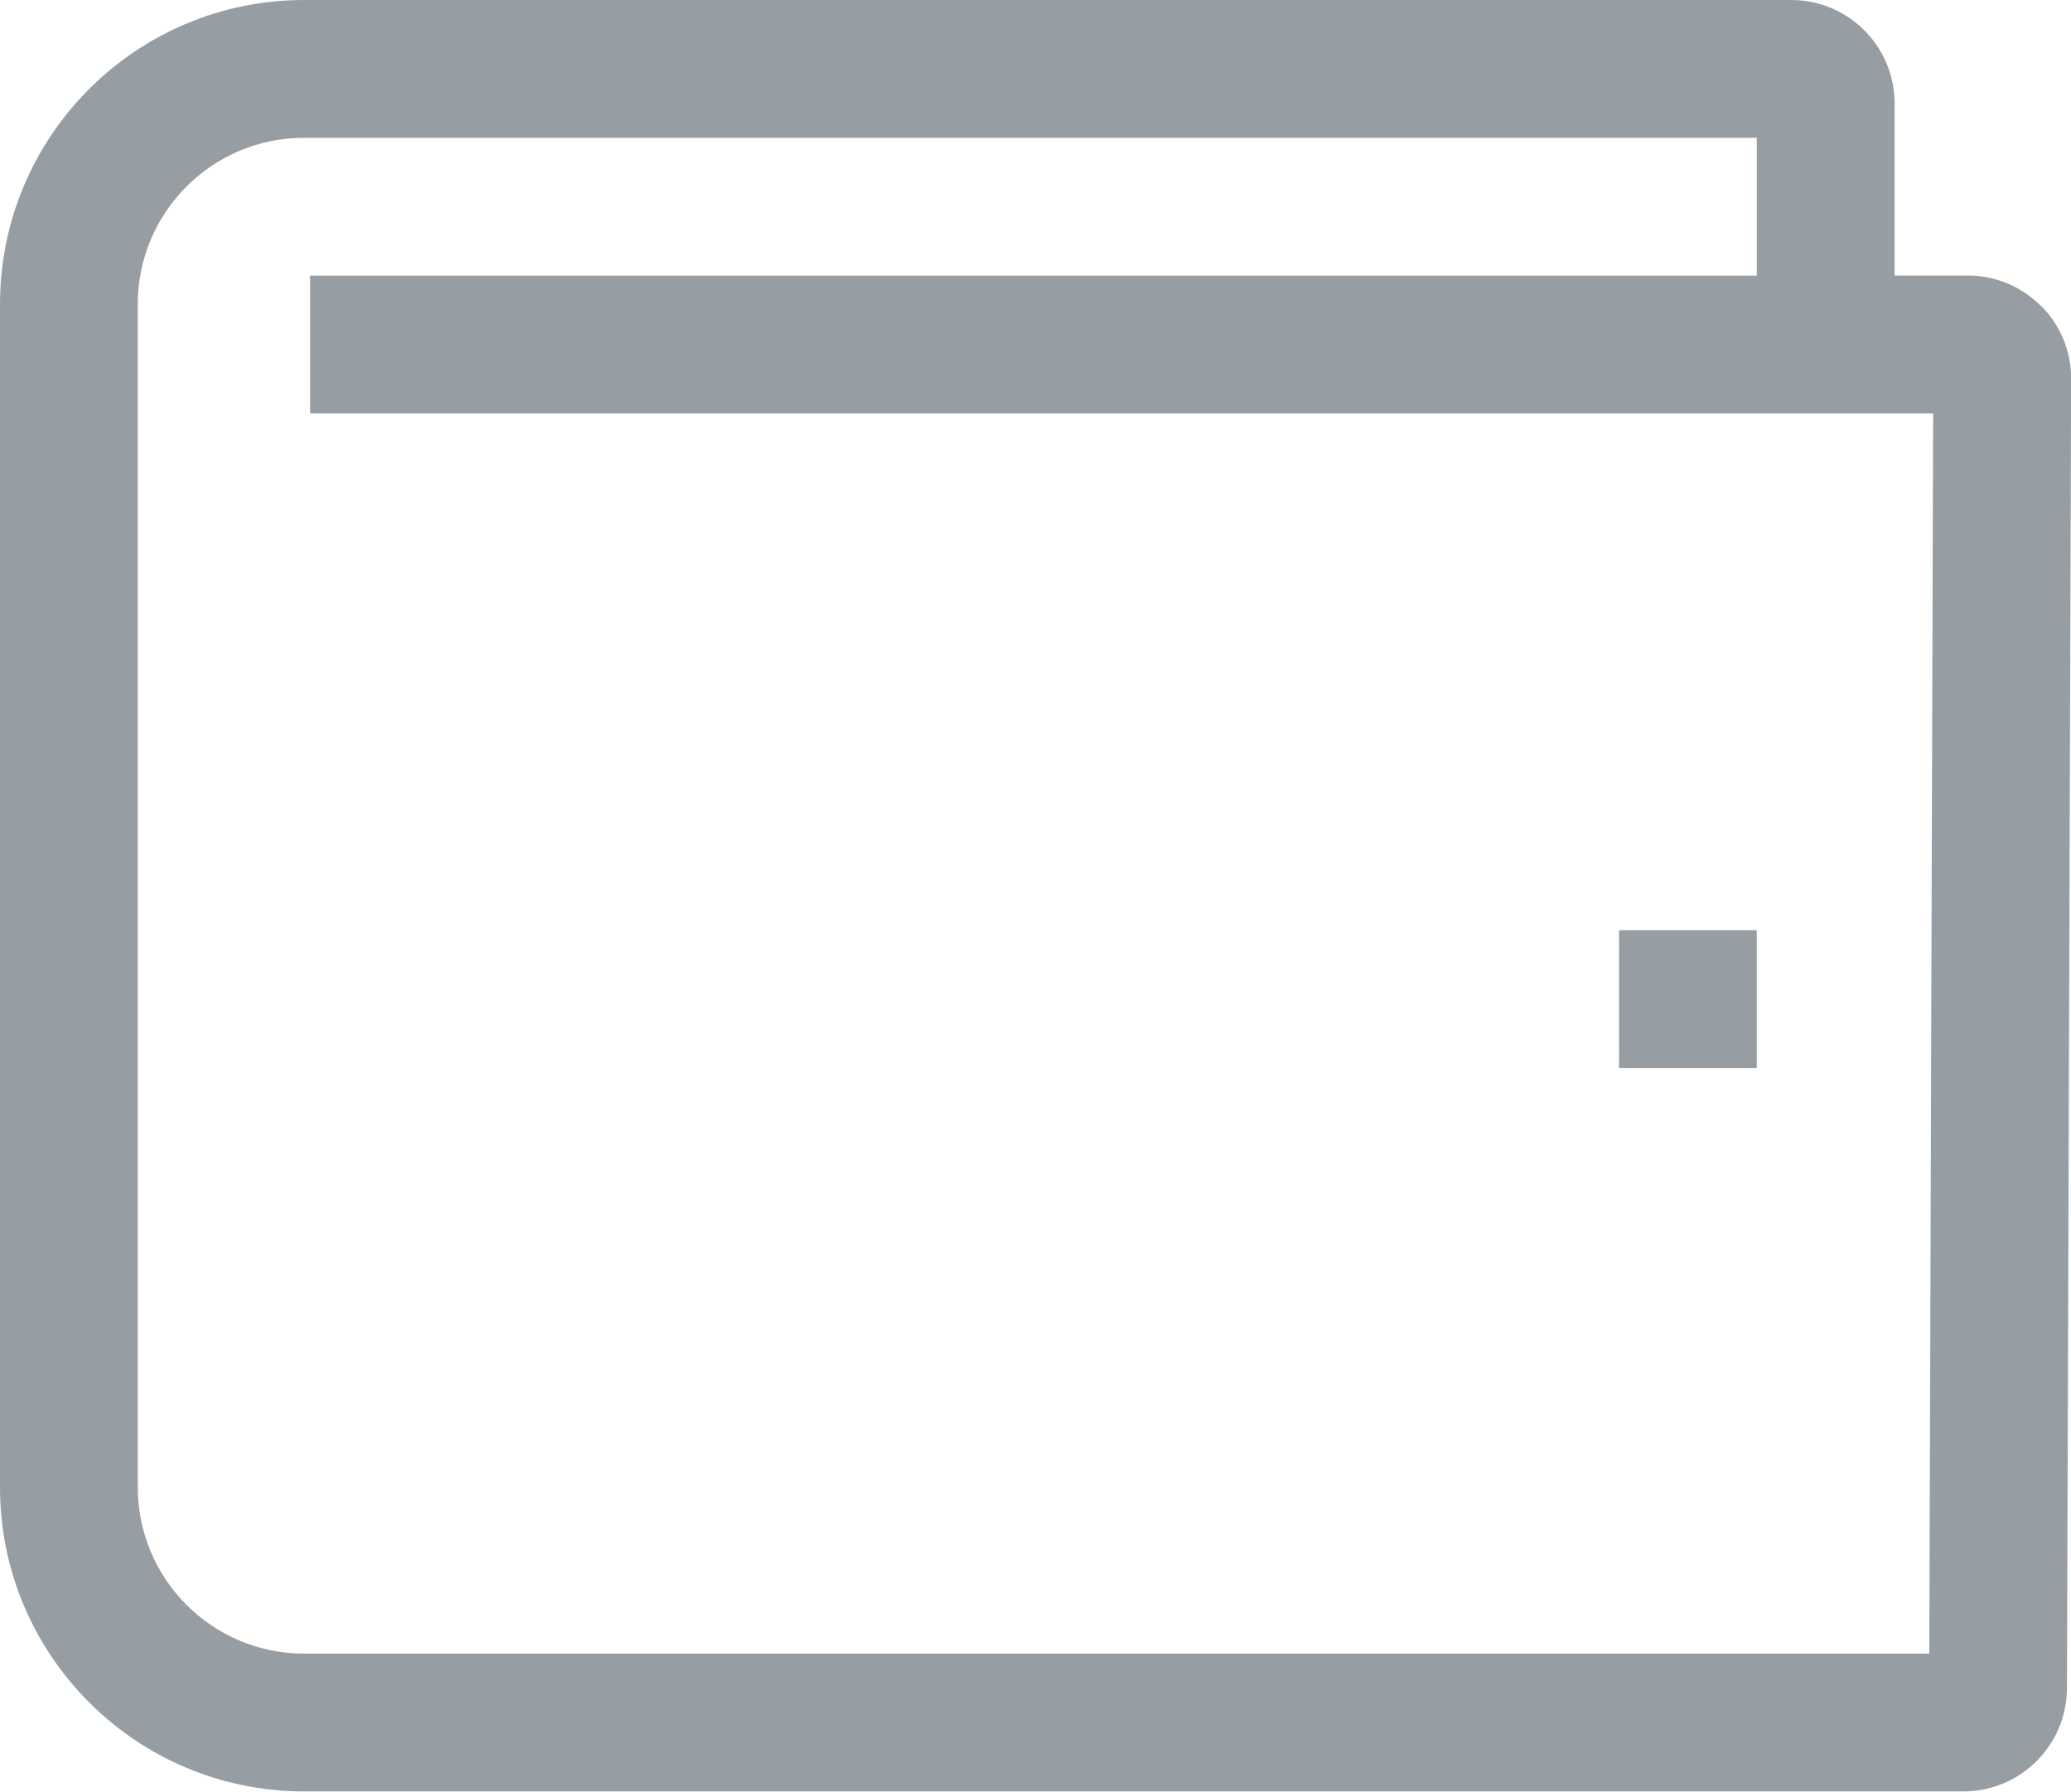
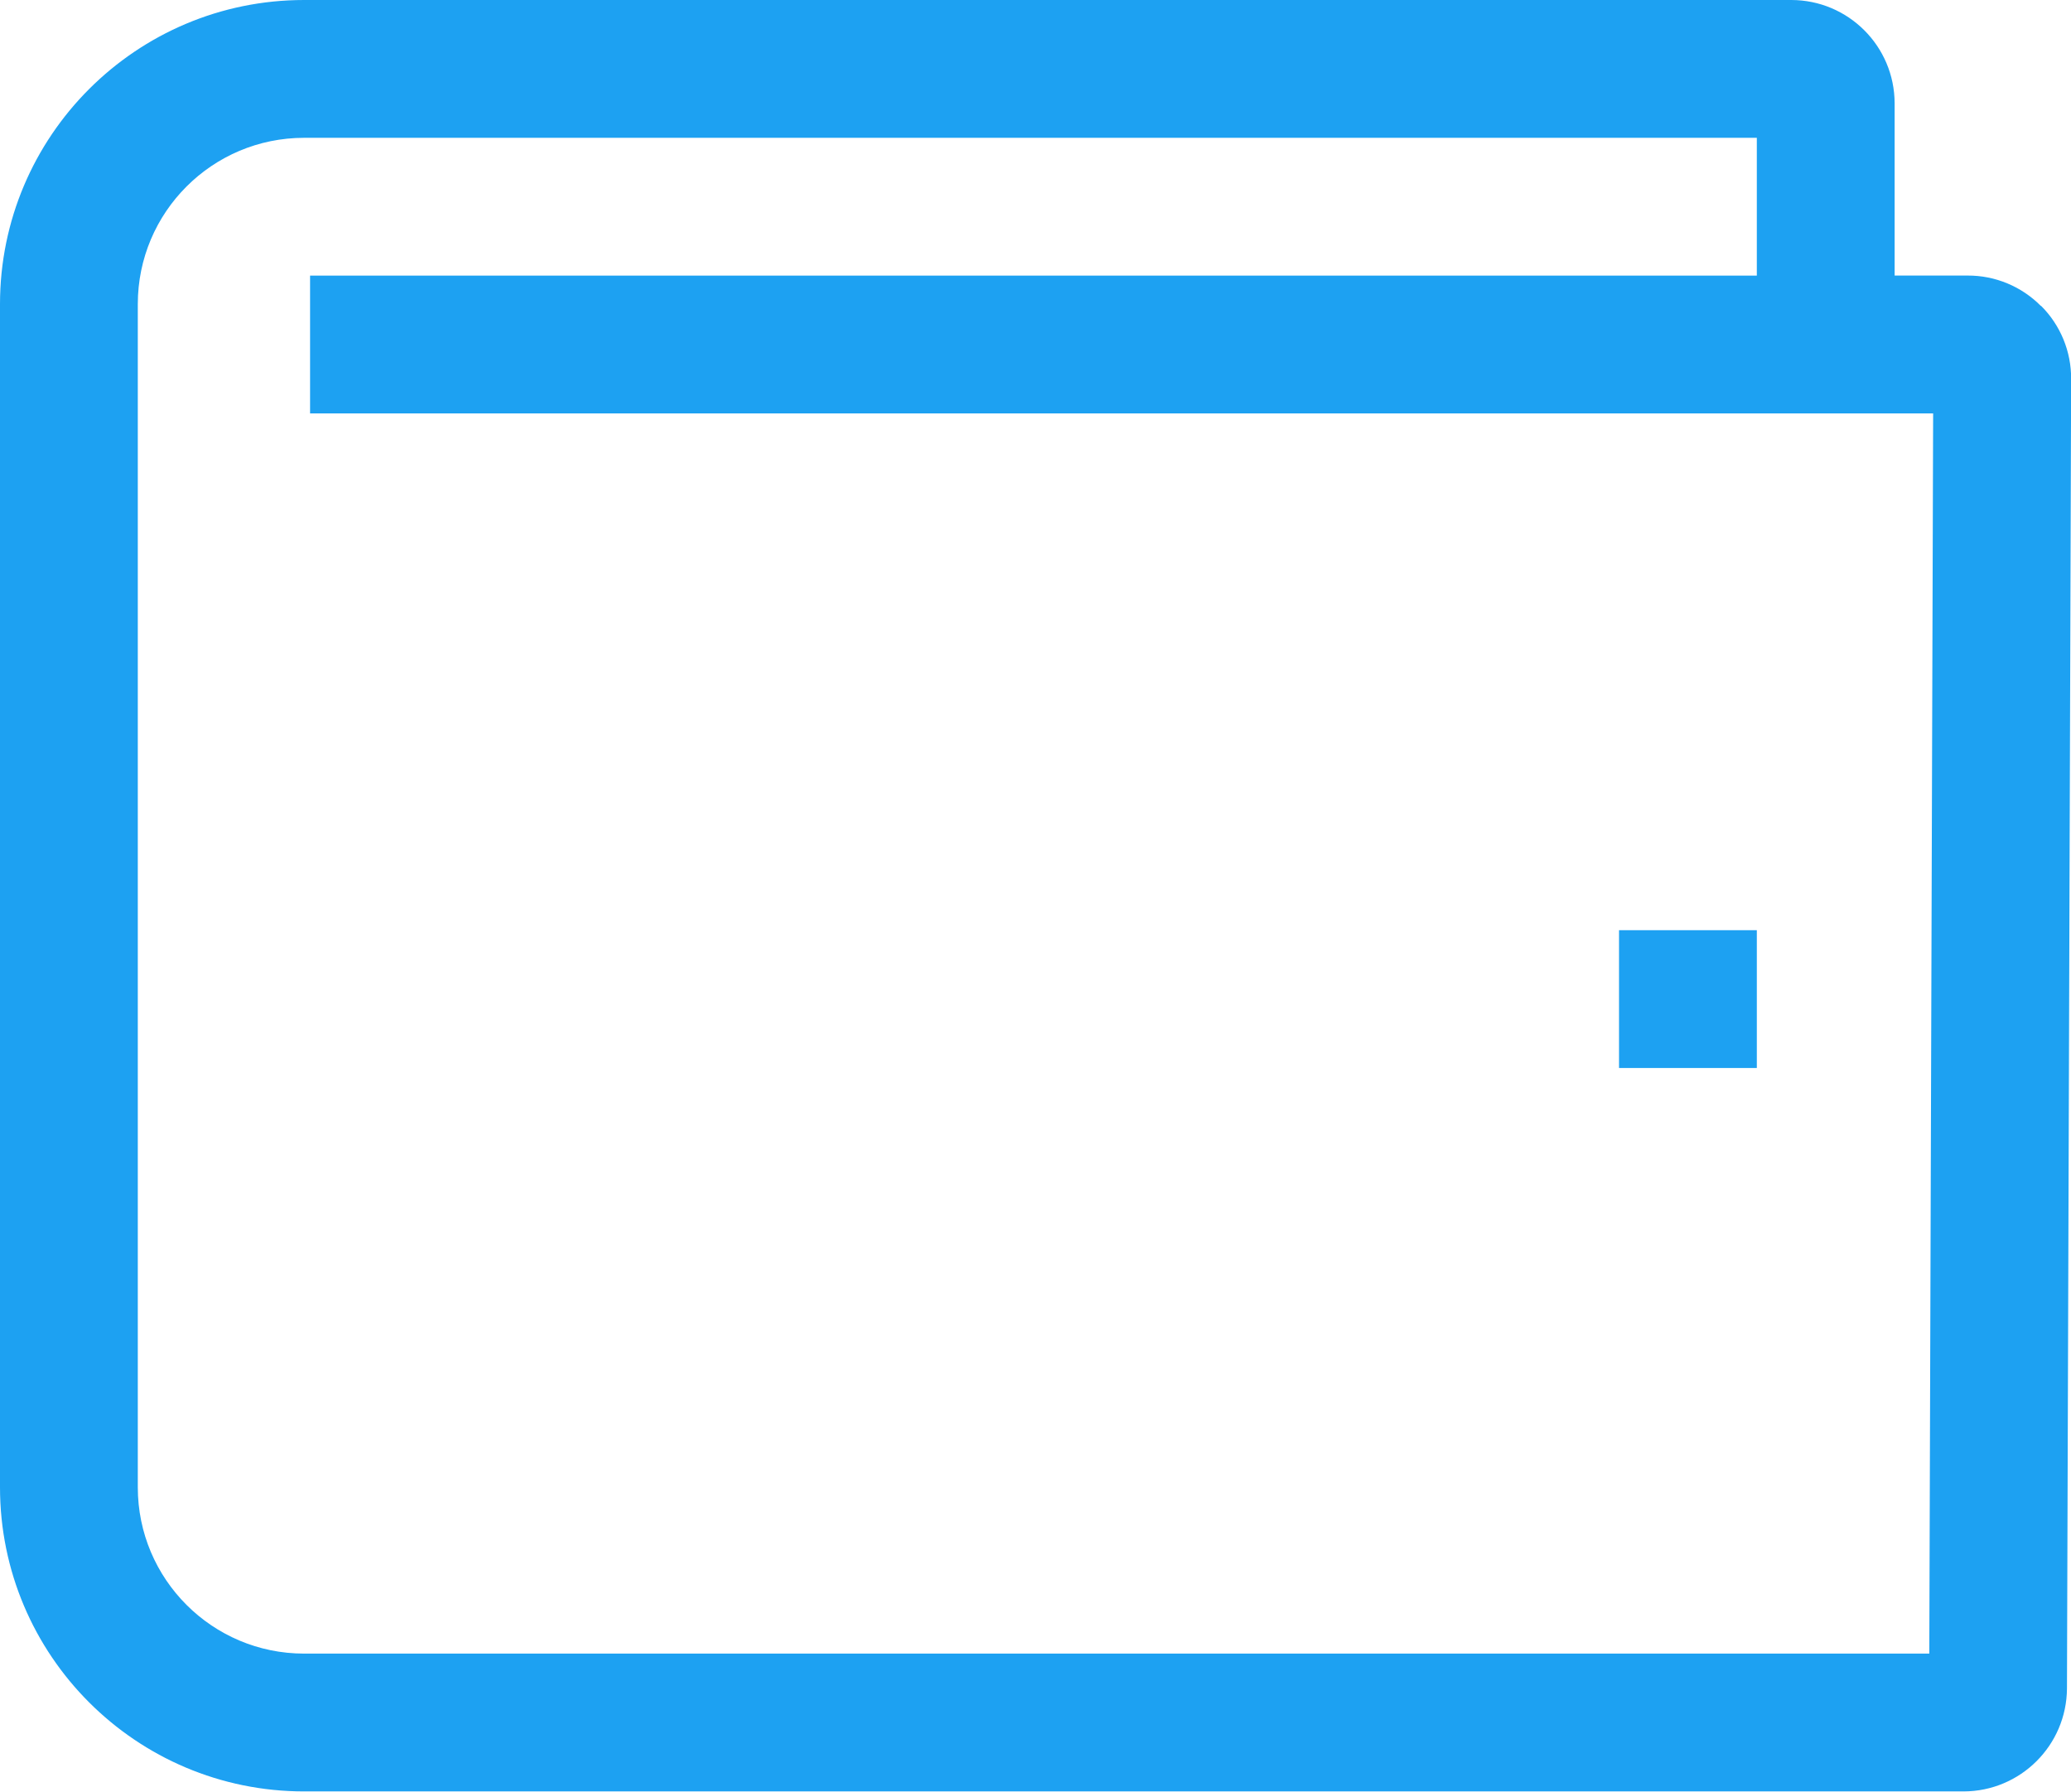
<svg xmlns="http://www.w3.org/2000/svg" width="32.373" height="28" viewBox="0 0 32.373 28">
  <g id="wallet" transform="translate(-1.125 -3.375)">
-     <path id="Path_48" data-name="Path 48" d="M33.027,8.157a1.6,1.6,0,0,0-1.144-.475H30.741V4.991a1.617,1.617,0,0,0-1.616-1.616H5.879A4.754,4.754,0,0,0,1.125,8.129V26.621a4.754,4.754,0,0,0,4.754,4.754h25.94a1.619,1.619,0,0,0,1.616-1.61L33.5,9.3a1.6,1.6,0,0,0-.471-1.146ZM31.283,29.221H5.879a2.6,2.6,0,0,1-2.6-2.6V8.129a2.6,2.6,0,0,1,2.6-2.6H28.587V7.683H5.972V9.837H31.343Z" transform="translate(0 0)" fill="#979ea3" />
-     <path id="Path_49" data-name="Path 49" d="M27.563,18.563h2.154v2.154H27.563Z" transform="translate(-1.13 -0.649)" fill="#979ea3" />
+     <path id="Path_48" data-name="Path 48" d="M33.027,8.157a1.6,1.6,0,0,0-1.144-.475H30.741V4.991a1.617,1.617,0,0,0-1.616-1.616H5.879A4.754,4.754,0,0,0,1.125,8.129V26.621a4.754,4.754,0,0,0,4.754,4.754h25.94a1.619,1.619,0,0,0,1.616-1.61L33.5,9.3a1.6,1.6,0,0,0-.471-1.146ZM31.283,29.221H5.879a2.6,2.6,0,0,1-2.6-2.6V8.129a2.6,2.6,0,0,1,2.6-2.6H28.587V7.683H5.972V9.837H31.343Z" transform="translate(0 0)" fill="#1da1f2" />
+     <path id="Path_49" data-name="Path 49" d="M27.563,18.563h2.154v2.154H27.563Z" transform="translate(-1.13 -0.649)" fill="#1da1f2" />
  </g>
</svg>
